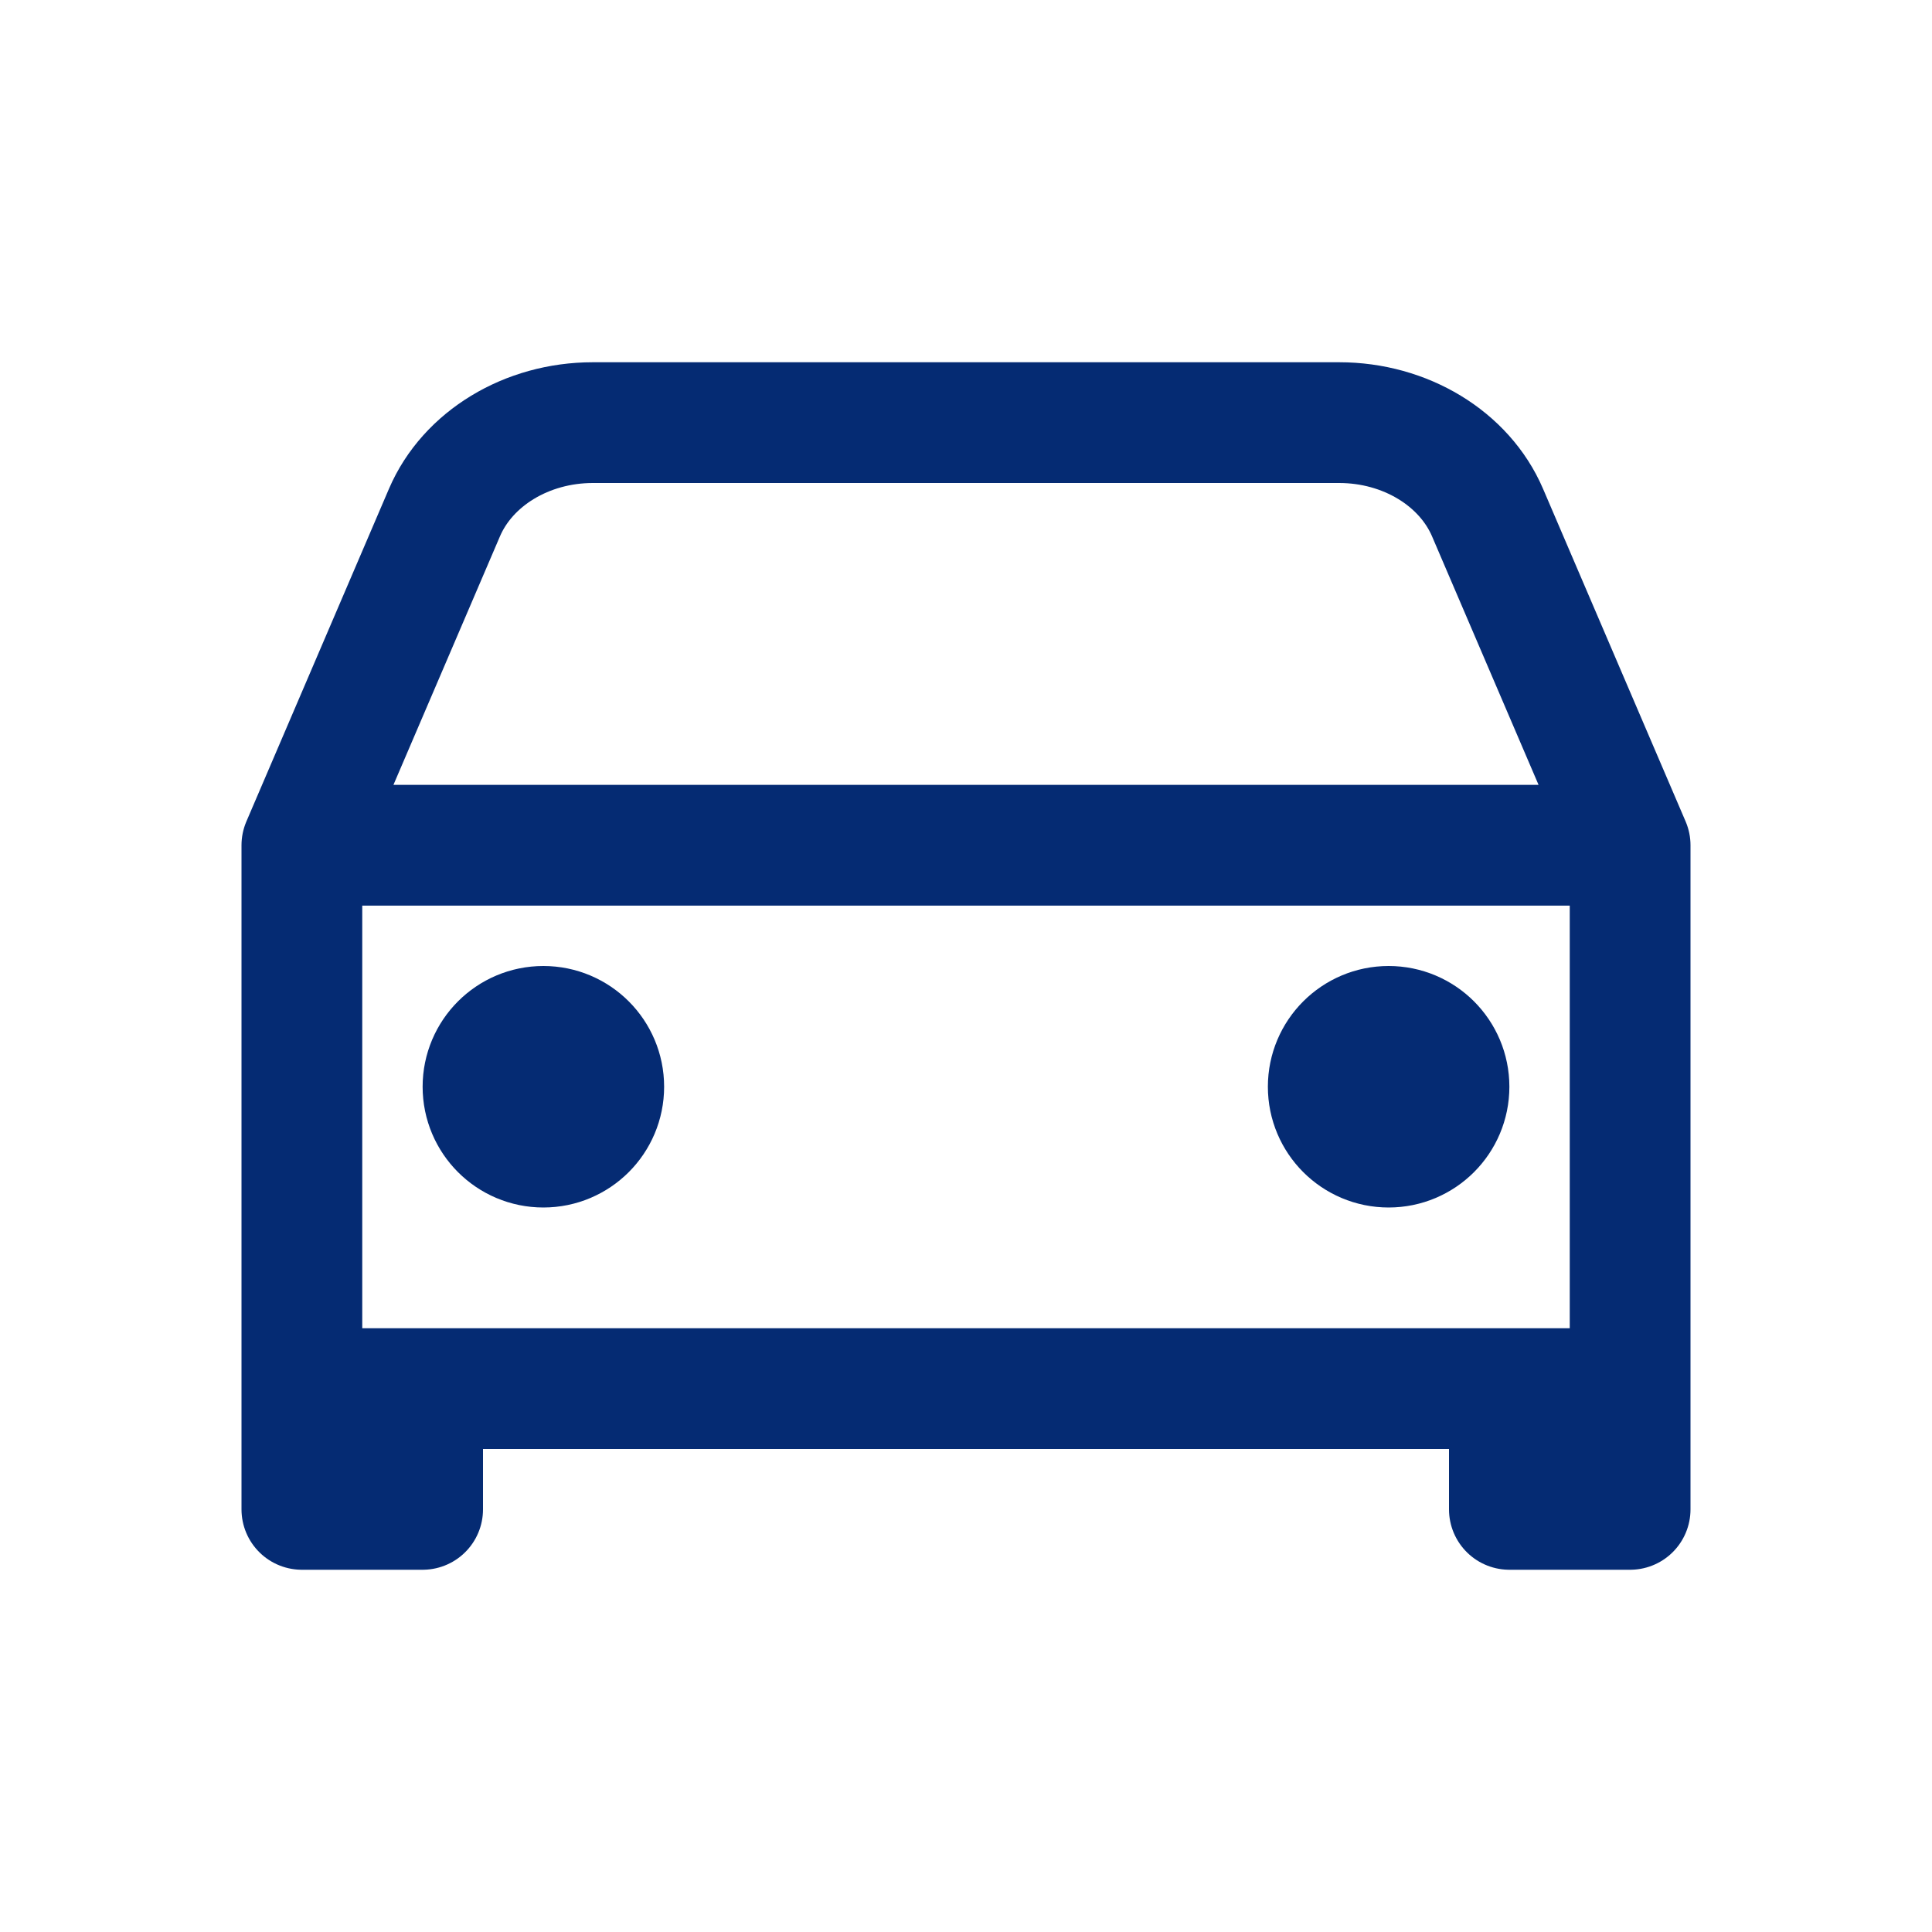
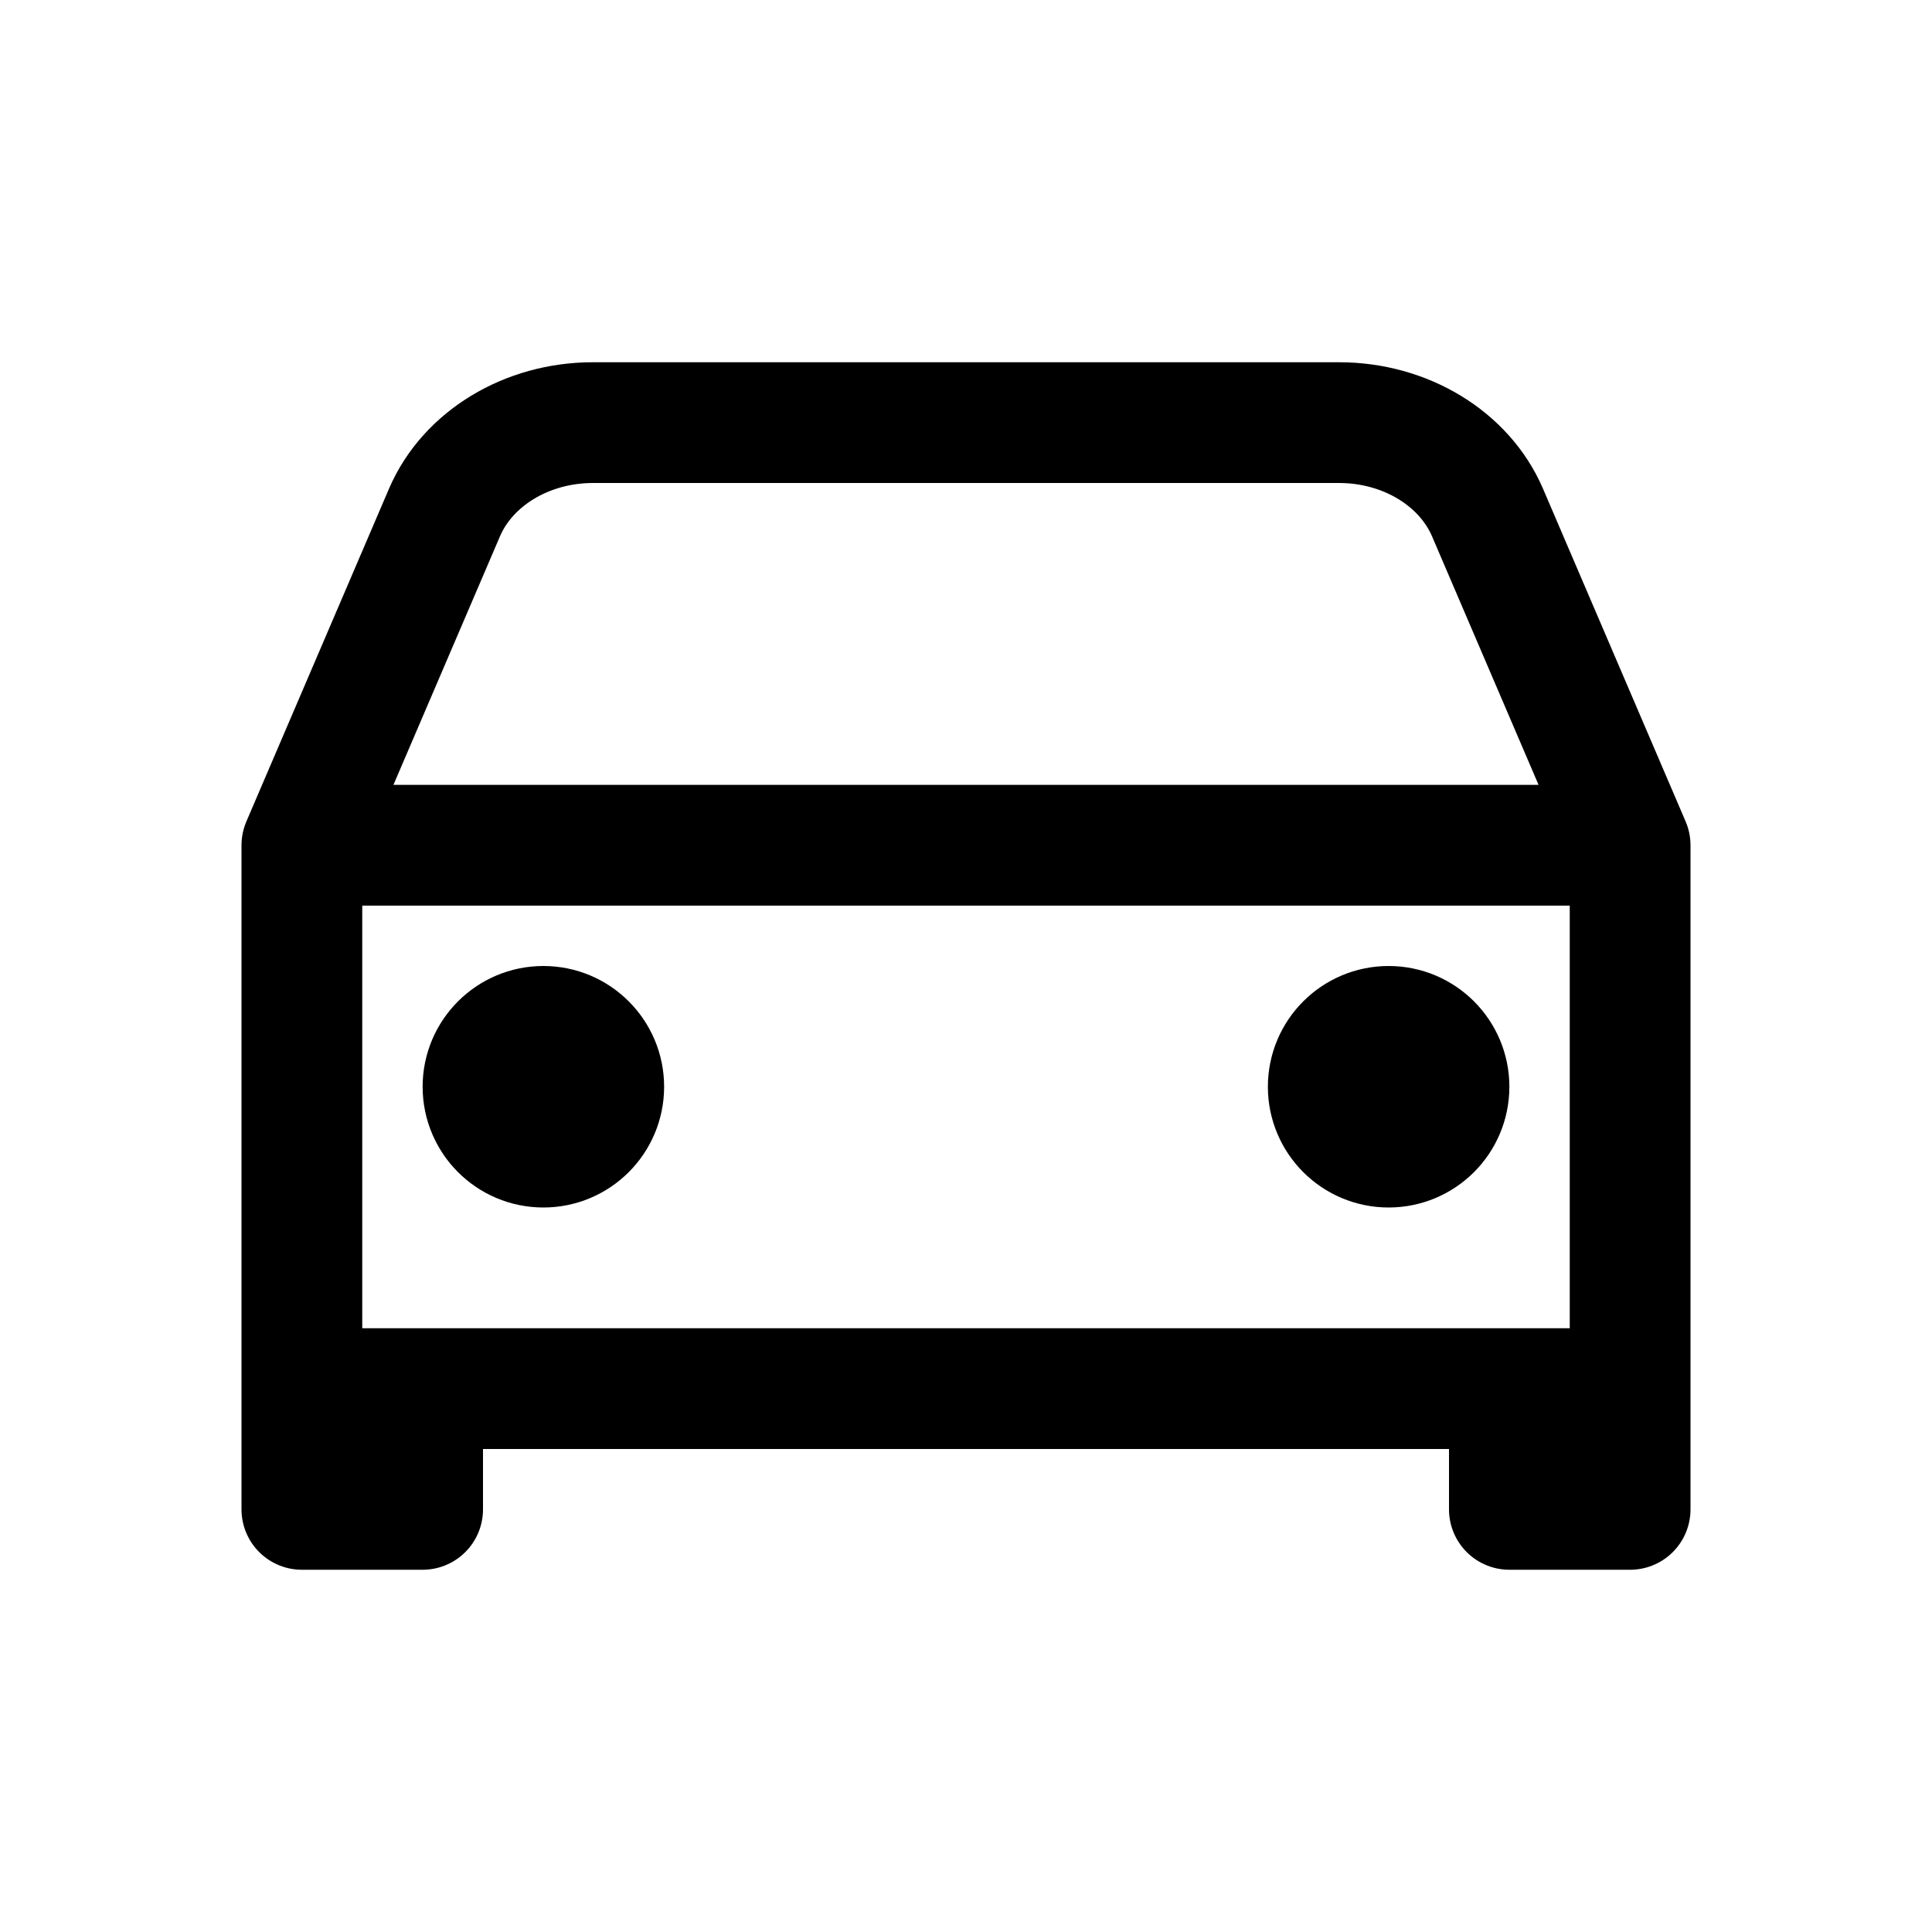
<svg xmlns="http://www.w3.org/2000/svg" viewBox="0 0 512 512">
-   <path fill="none" stroke="#052B73" stroke-linecap="round" stroke-linejoin="round" stroke-width="32" d="m80 224l37.78-88.15C123.93 121.5 139.6 112 157.11 112h197.78c17.51 0 33.18 9.5 39.33 23.85L432 224m-352 0h352v144H80zm32 144v32H80v-32m352 0v32h-32v-32" />
-   <circle cx="144" cy="288" r="16" fill="none" stroke="#052B73" stroke-linecap="round" stroke-linejoin="round" stroke-width="32" />
-   <circle cx="368" cy="288" r="16" fill="none" stroke="#052B73" stroke-linecap="round" stroke-linejoin="round" stroke-width="32" />
+   <path fill="none" stroke="black" stroke-linecap="round" stroke-linejoin="round" stroke-width="32" d="m80 224l37.78-88.15C123.93 121.5 139.6 112 157.11 112h197.78c17.51 0 33.18 9.5 39.33 23.85L432 224m-352 0h352v144H80zm32 144v32H80v-32m352 0v32h-32v-32" />
+   <circle cx="144" cy="288" r="16" fill="none" stroke="black" stroke-linecap="round" stroke-linejoin="round" stroke-width="32" />
+   <circle cx="368" cy="288" r="16" fill="none" stroke="black" stroke-linecap="round" stroke-linejoin="round" stroke-width="32" />
</svg>
